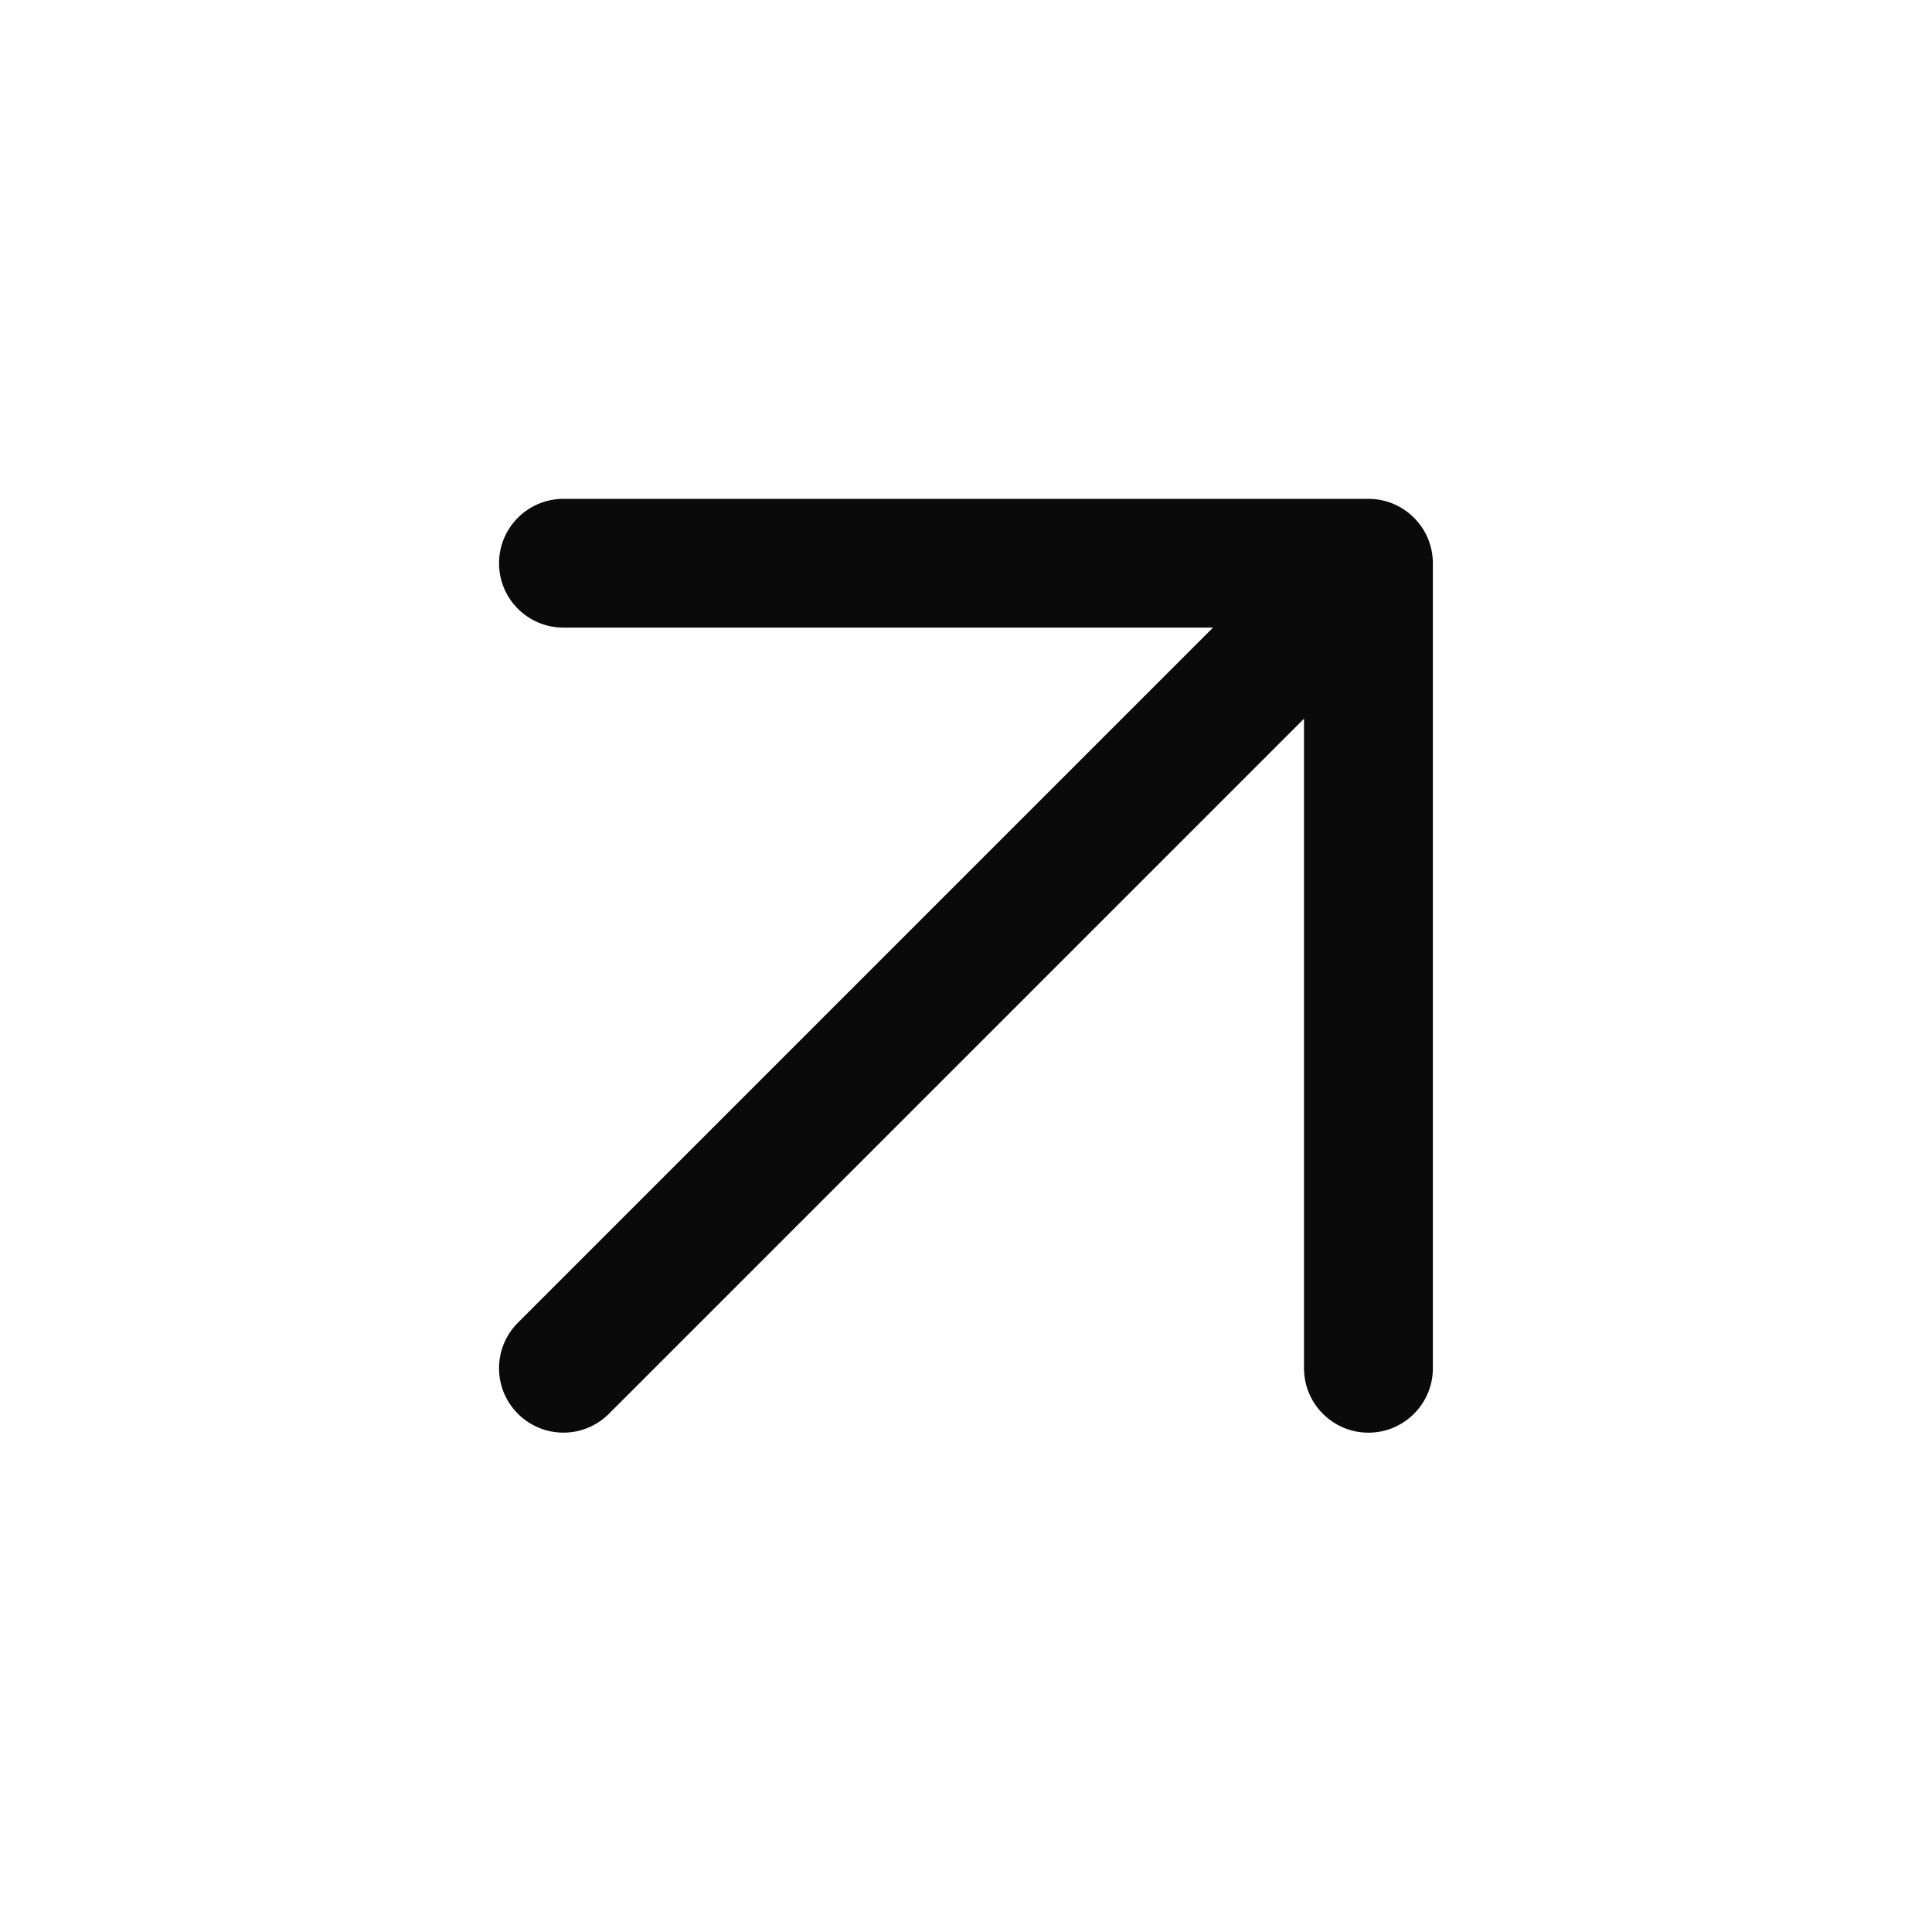
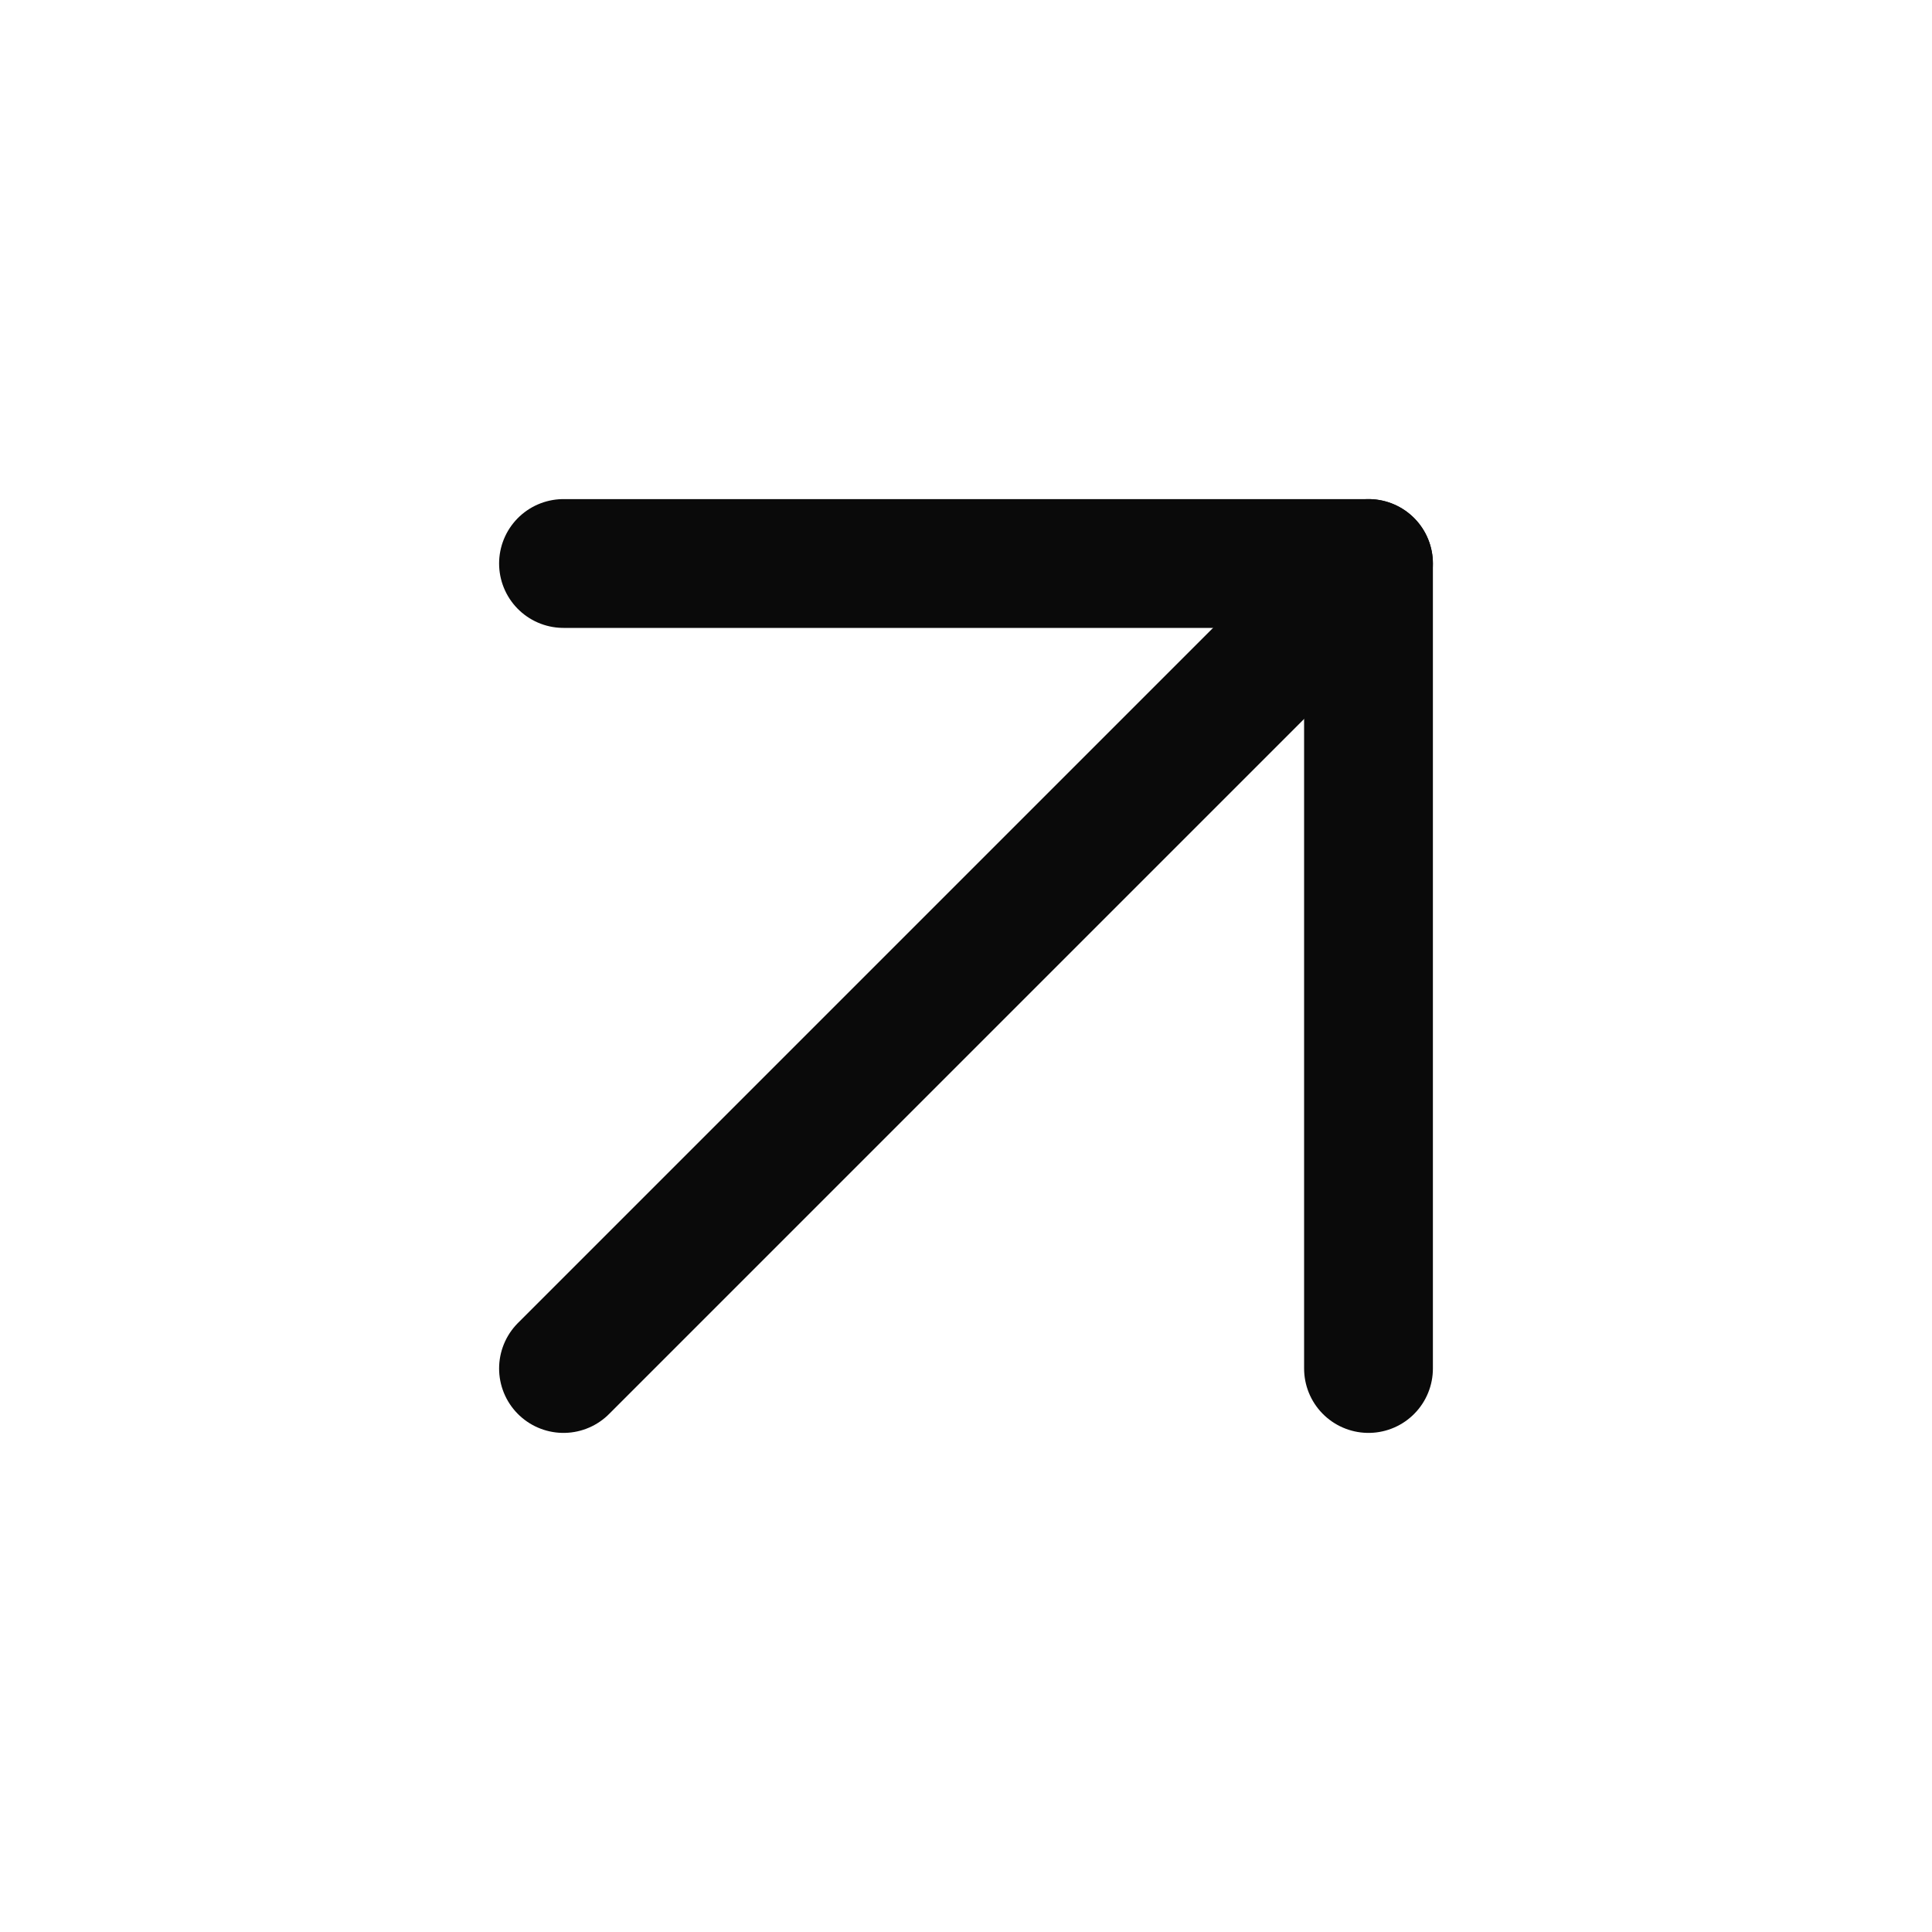
- <svg xmlns="http://www.w3.org/2000/svg" preserveAspectRatio="none" overflow="visible" style="display: block;" width="20" height="20" viewBox="0 0 20 20" fill="none">
-   <g id="lucide/arrow-up-right">
-     <path id="Vector (Stroke)" d="M14.833 14.164C14.833 14.532 14.534 14.831 14.166 14.831C13.798 14.831 13.499 14.532 13.499 14.164V7.44L6.304 14.635C6.044 14.896 5.622 14.896 5.361 14.635C5.101 14.375 5.101 13.953 5.361 13.693L12.557 6.497H5.833C5.464 6.497 5.166 6.199 5.166 5.831C5.166 5.463 5.464 5.164 5.833 5.164H14.166C14.534 5.164 14.833 5.463 14.833 5.831V14.164Z" fill="#0A0A0A" />
-   </g>
+ <svg xmlns="http://www.w3.org/2000/svg" width="20" height="20" viewBox="0 0 24 24" fill="none" stroke="#0A0A0A" stroke-width="1.6" stroke-linecap="round" stroke-linejoin="round">
+   <path d="M7 7h10v10" />
+   <path d="M7 17 17 7" />
</svg>
